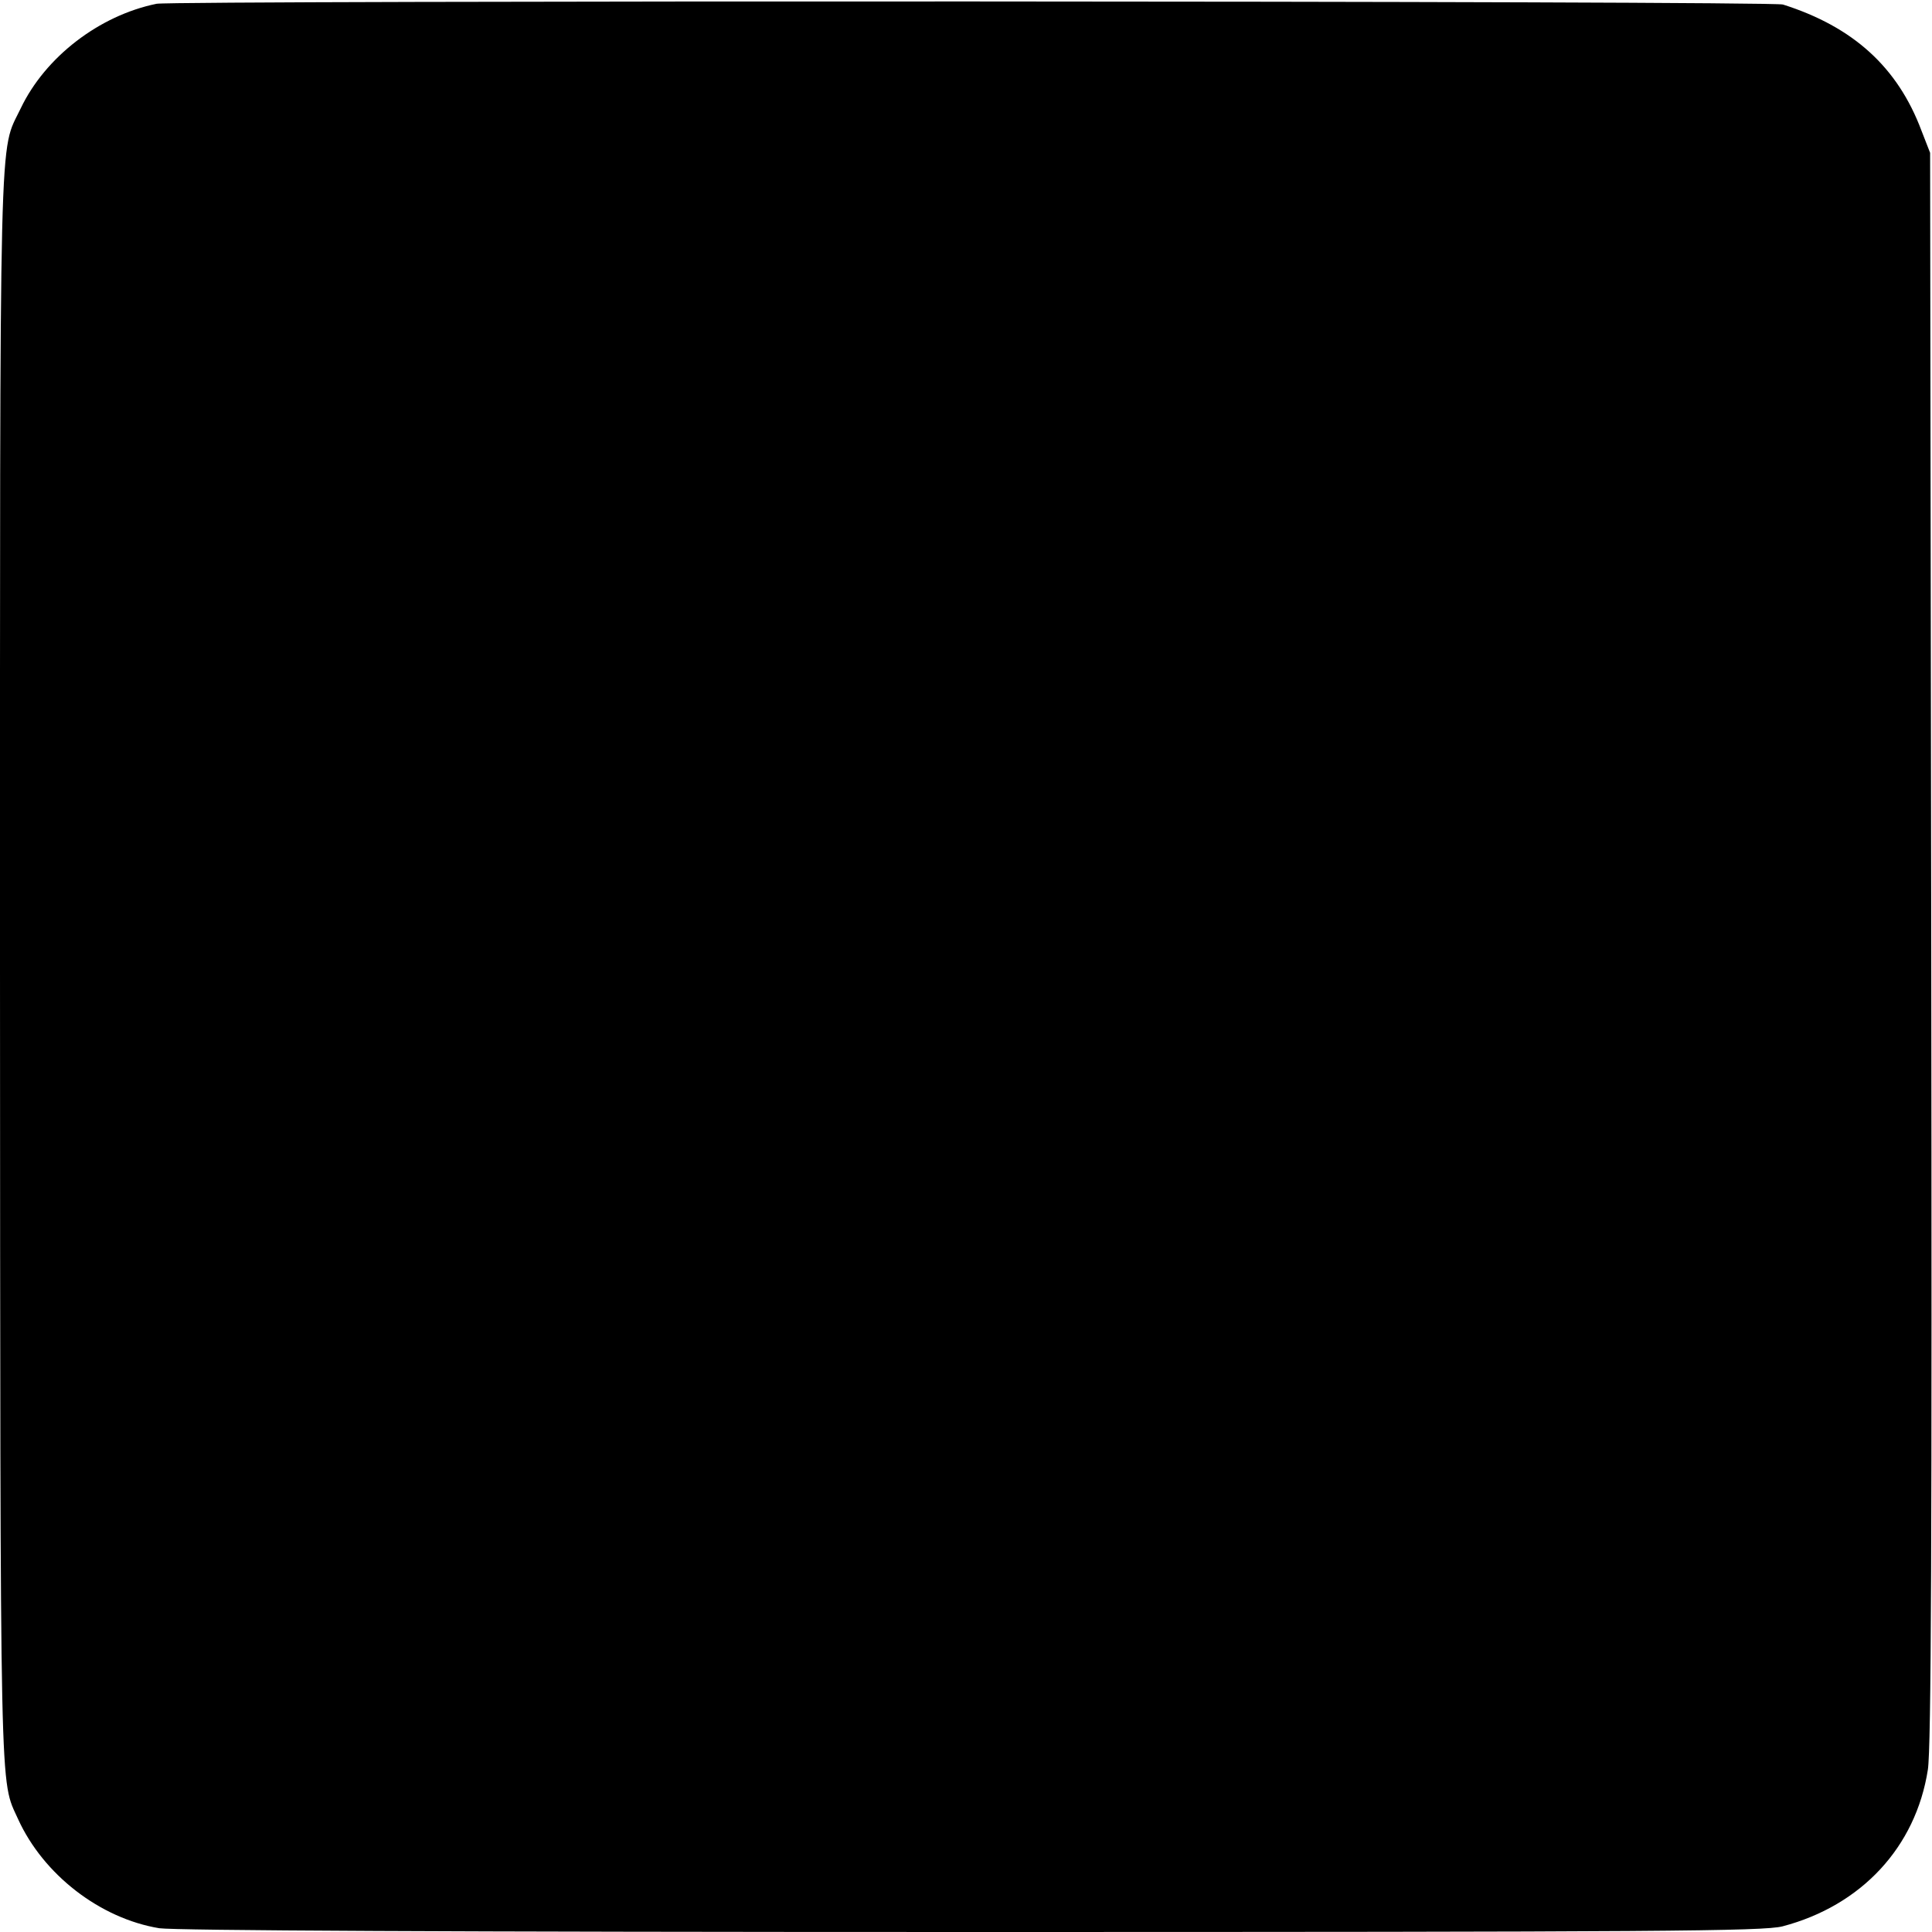
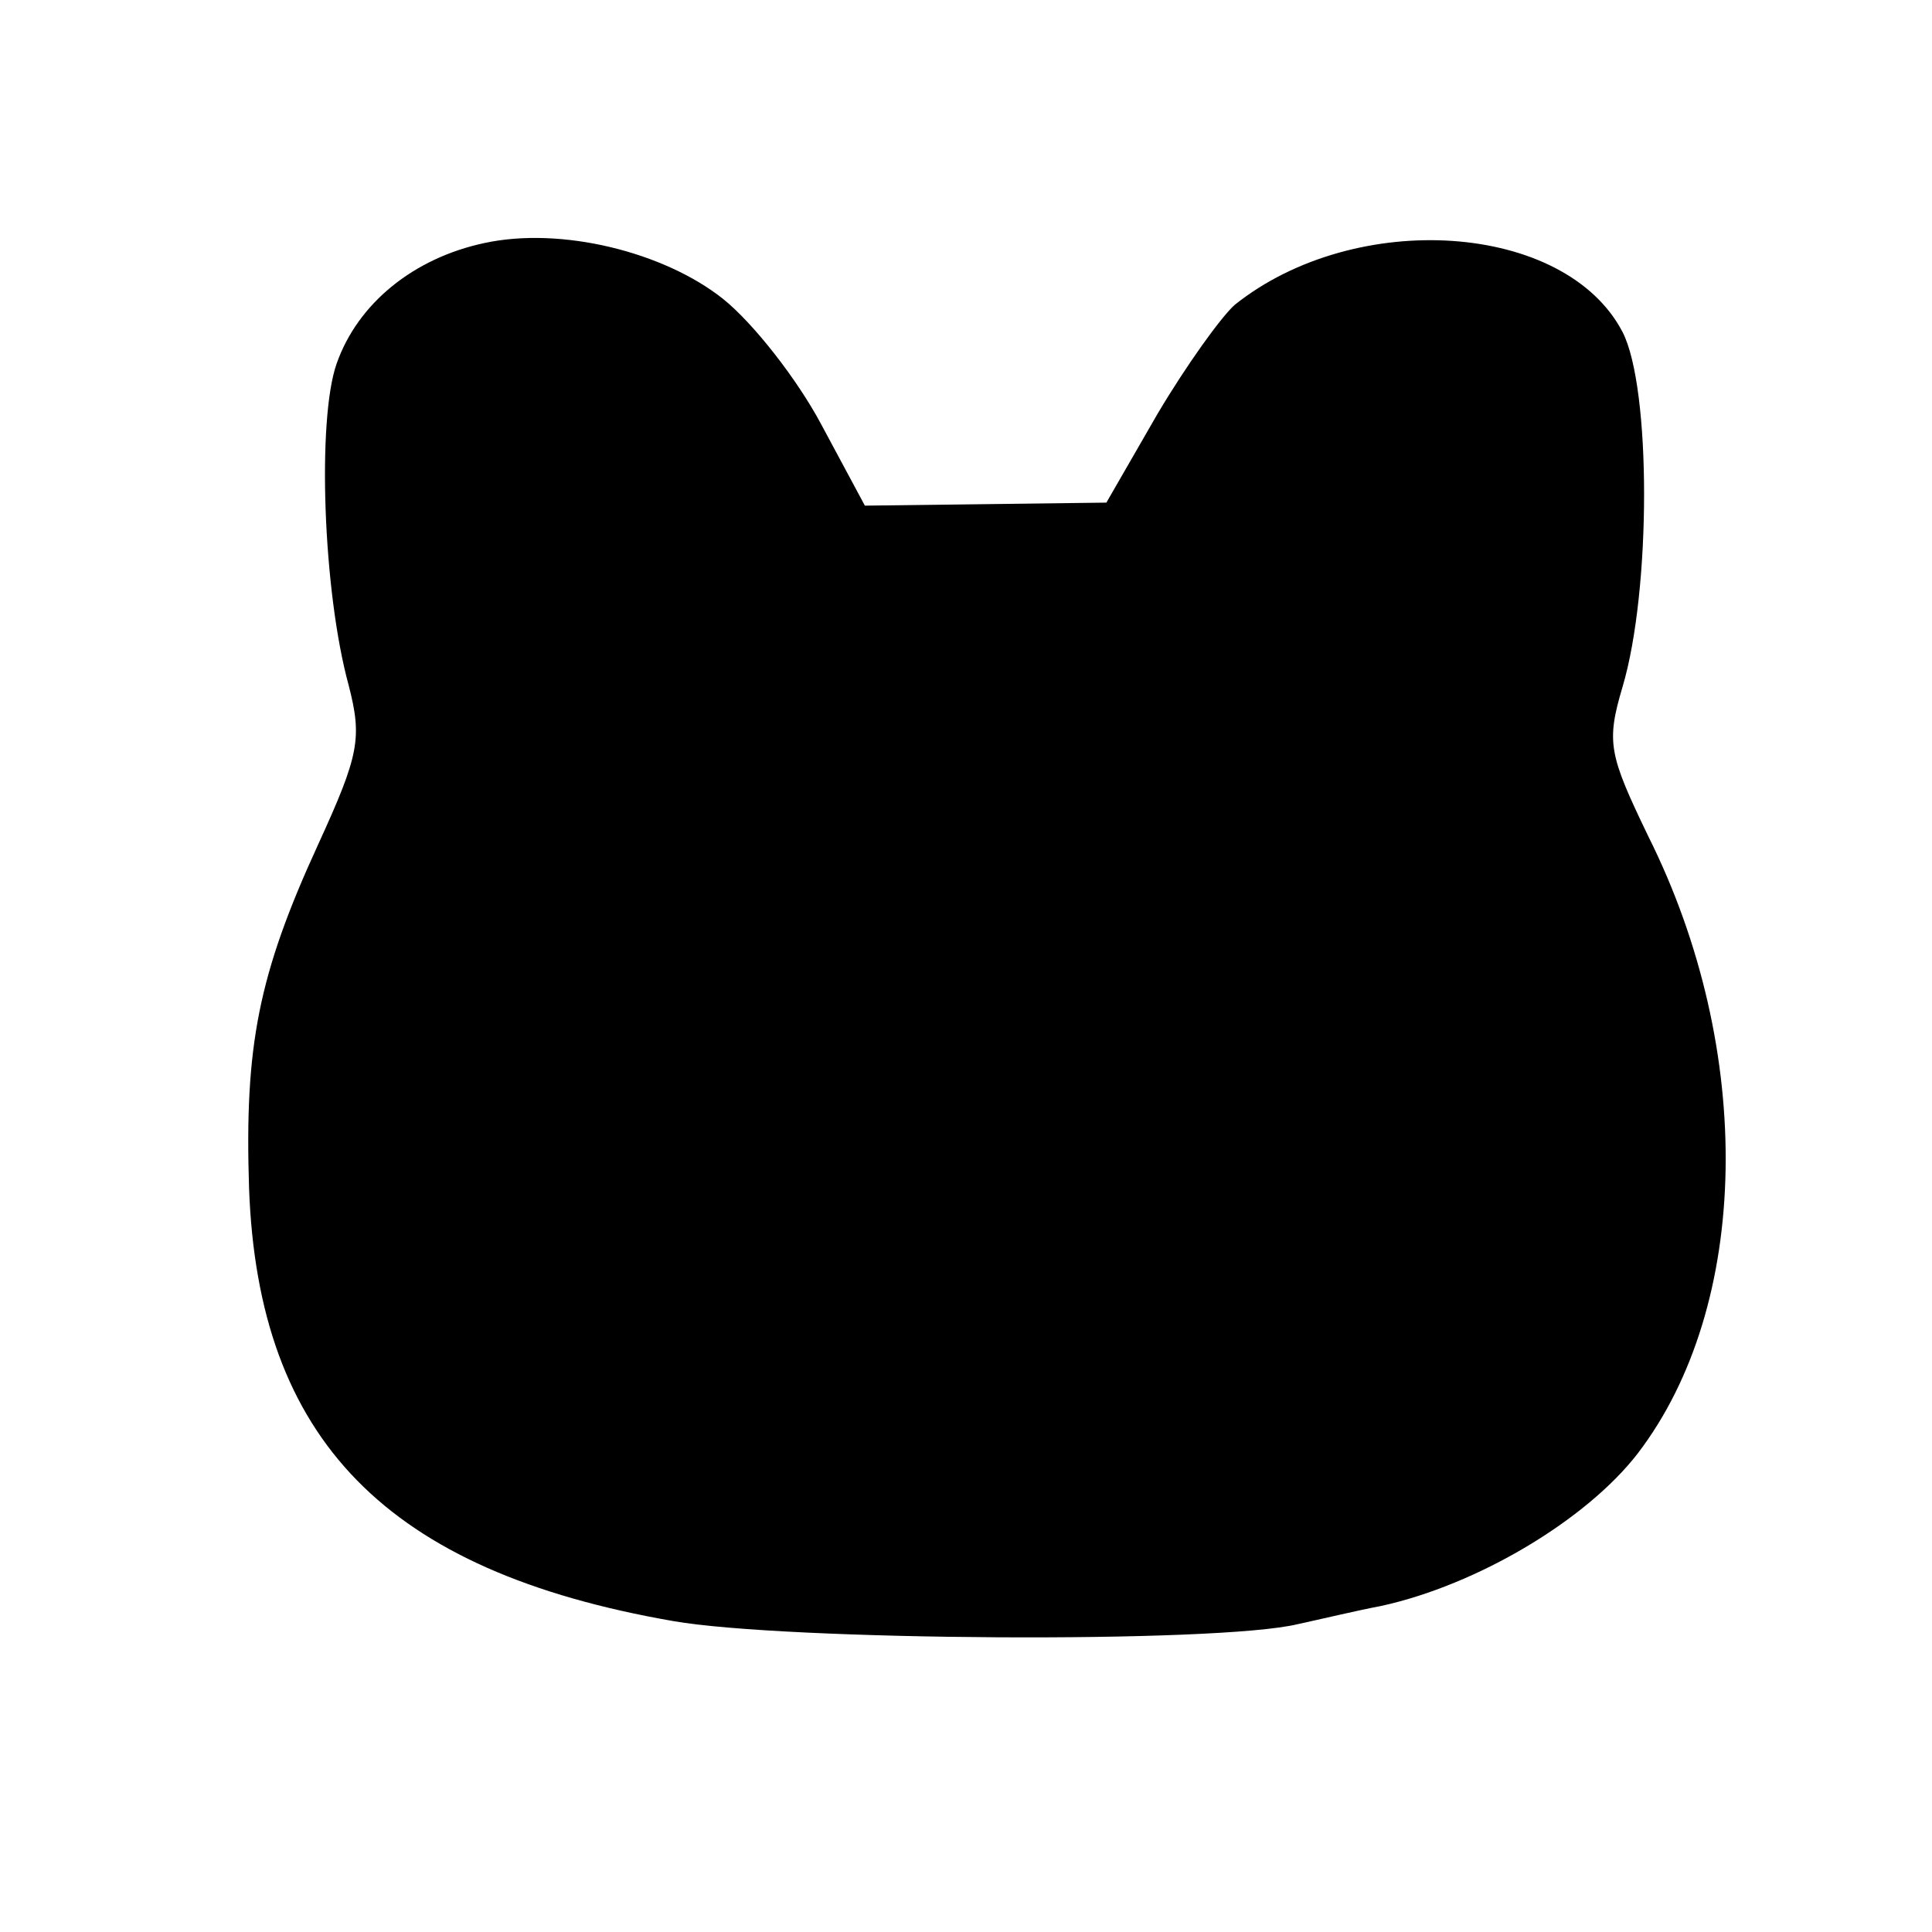
- <svg xmlns="http://www.w3.org/2000/svg" version="1.0" width="512pt" height="512pt" viewBox="0 0 512 512" preserveAspectRatio="xMidYMid meet">
-   <g transform="translate(0,512) scale(0.1,-0.1)" fill="#000000" stroke="none">
-     <path d="M415 5110 c-152 -31 -295 -141 -360 -277 -58 -122 -55 20 -55 -2278 1 -2251 -1 -2147 48 -2256 67 -147 217 -263 374 -289 42 -6 770 -10 2154 -10 1825 0 2098 2 2148 15 209 55 353 210 385 415 9 56 11 617 9 2180 l-3 2105 -23 59 c-63 168 -181 275 -367 334 -30 10 -4263 11 -4310 2z" />
+ <svg xmlns="http://www.w3.org/2000/svg" version="1.0" width="128pt" height="128pt" viewBox="0 0 128 128" preserveAspectRatio="xMidYMid meet">
+   <g transform="translate(0,128) scale(0.1,-0.1)" fill="#000000" stroke="none">
+     <path d="M321 1119 c-47 -10 -84 -40 -98 -80 -13 -37 -9 -151 8 -213 9 -35 7 -46 -20 -105 -40 -87 -49 -134 -46 -228 6 -167 91 -254 281 -287 74 -13 361 -15 414 -2 14 3 39 9 55 12 64 14 136 57 170 101 75 98 78 267 7 409 -26 54 -28 62 -17 99 19 64 19 198 0 235 -38 73 -177 82 -257 18 -9 -8 -32 -40 -51 -72 l-34 -59 -80 -1 -80 -1 -29 54 c-16 30 -45 67 -65 83 -39 31 -107 48 -158 37z" />
  </g>
</svg>
